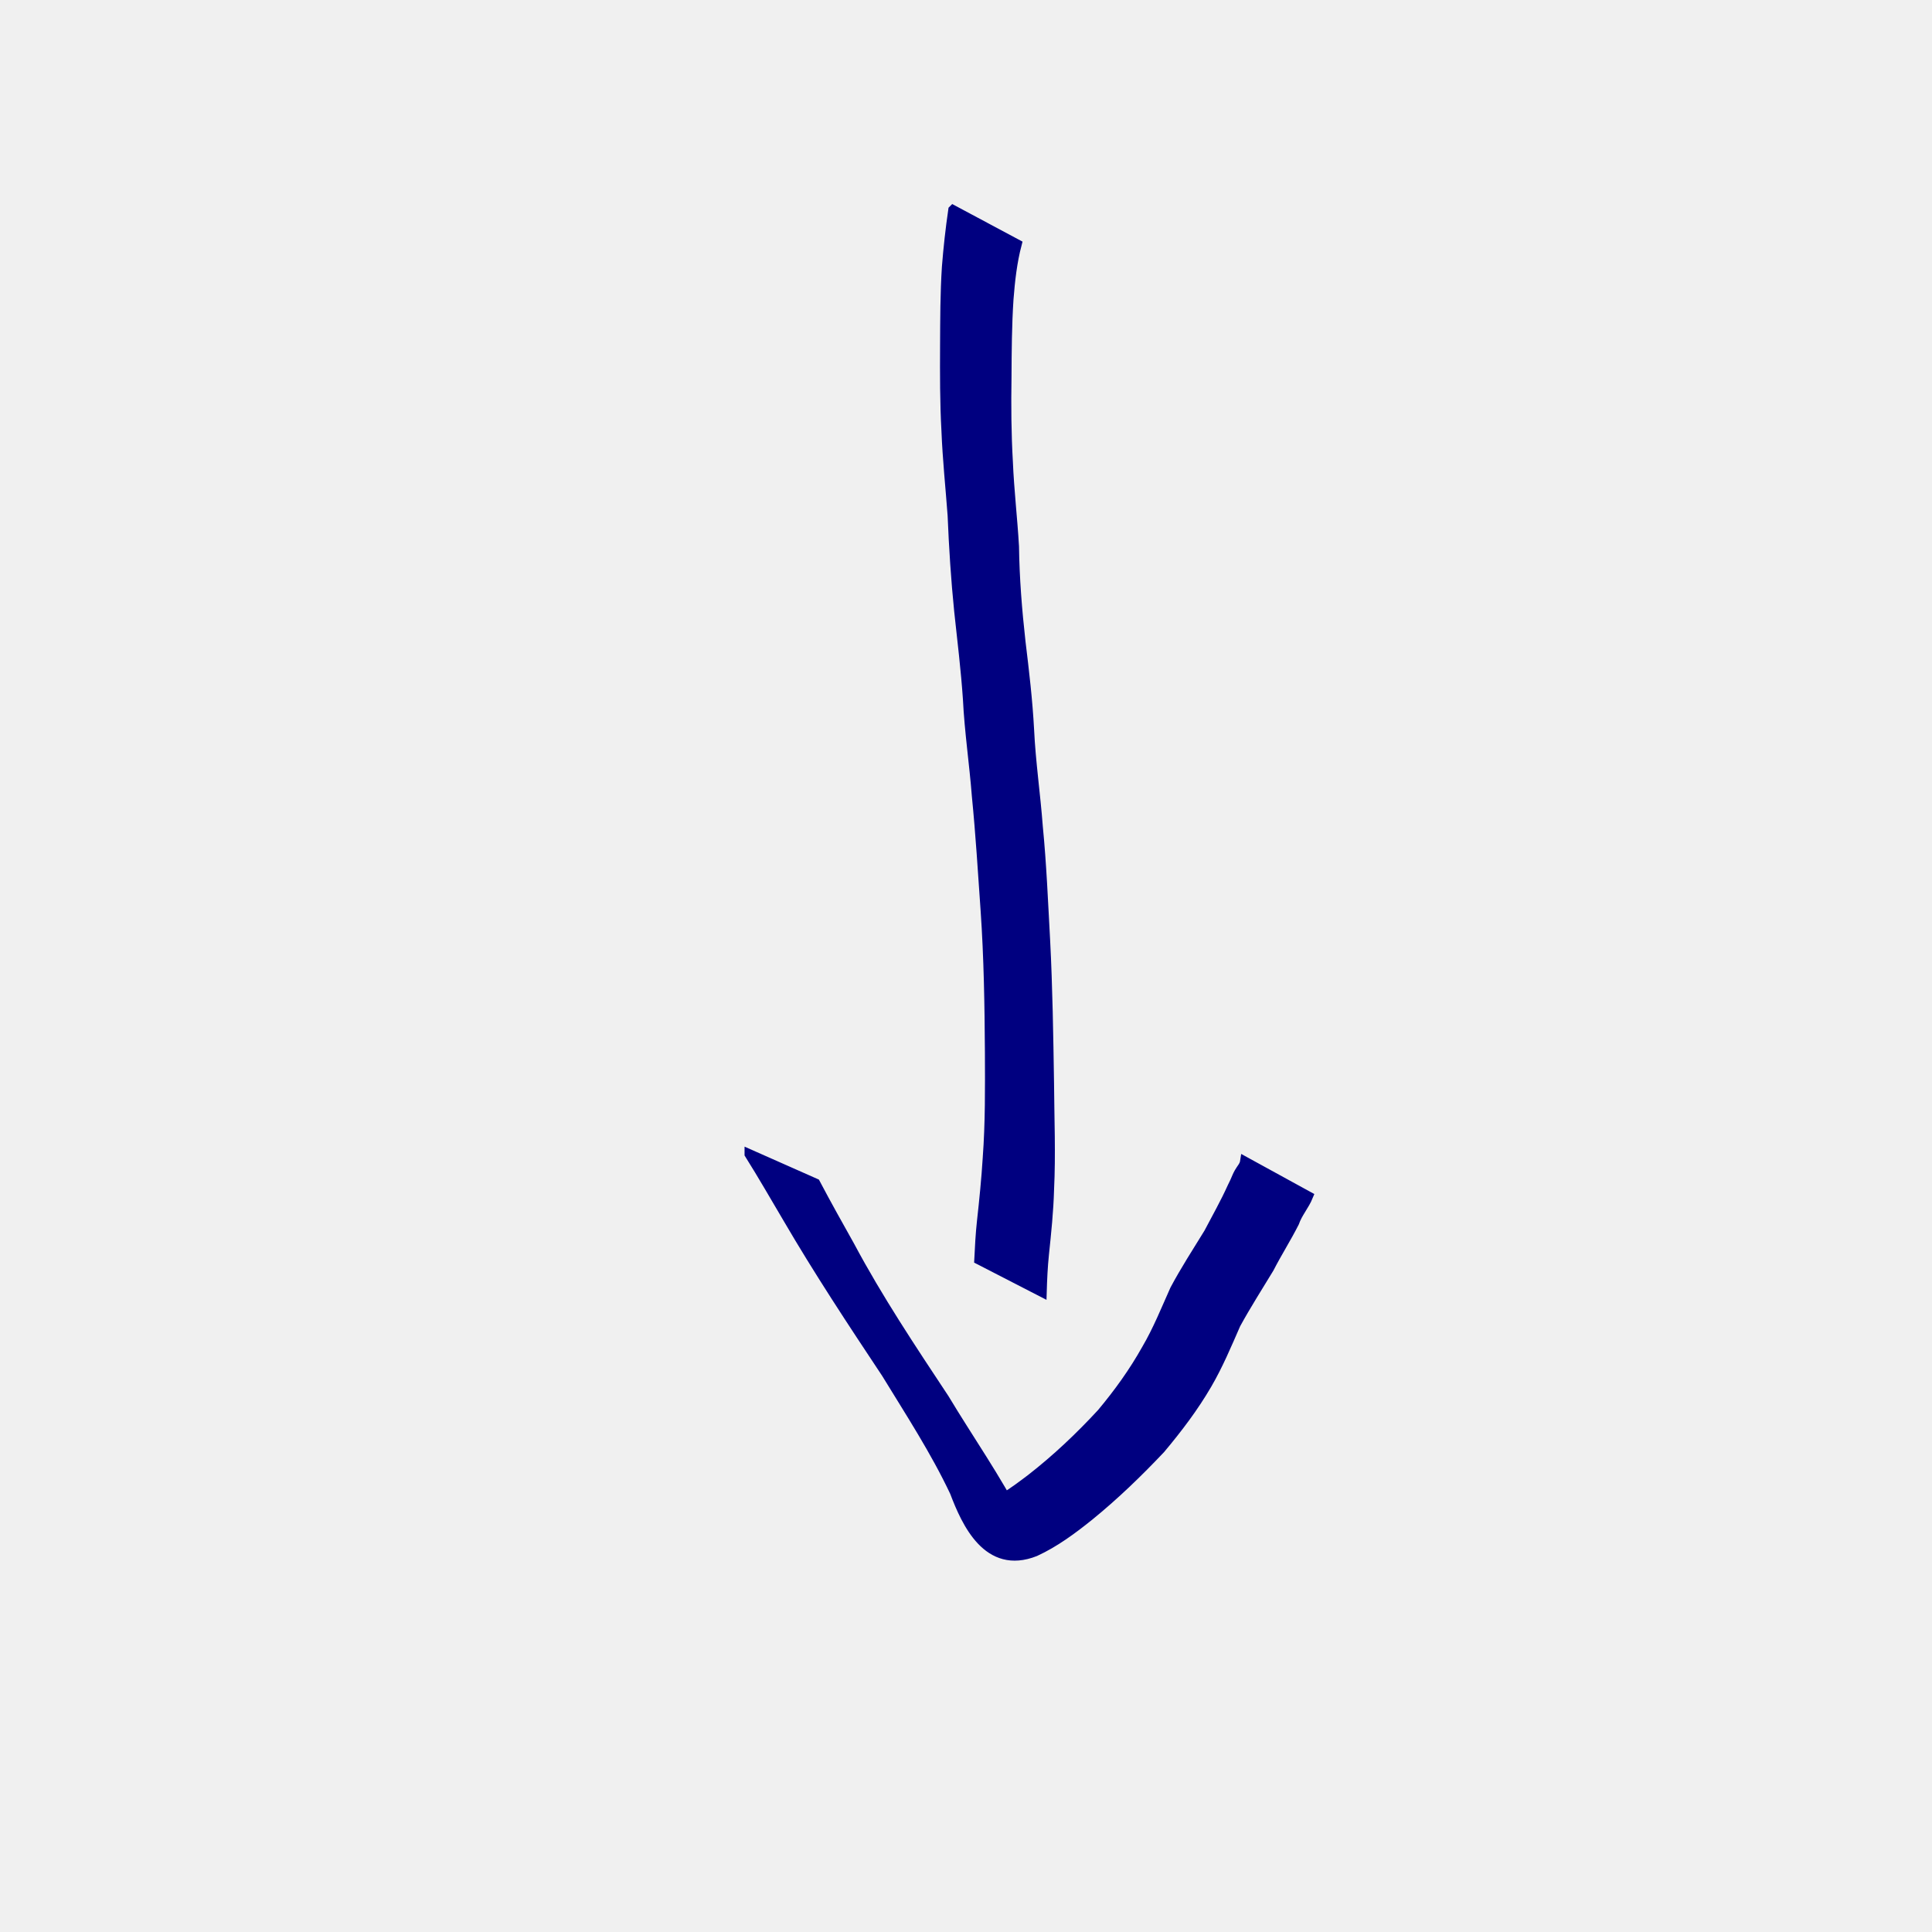
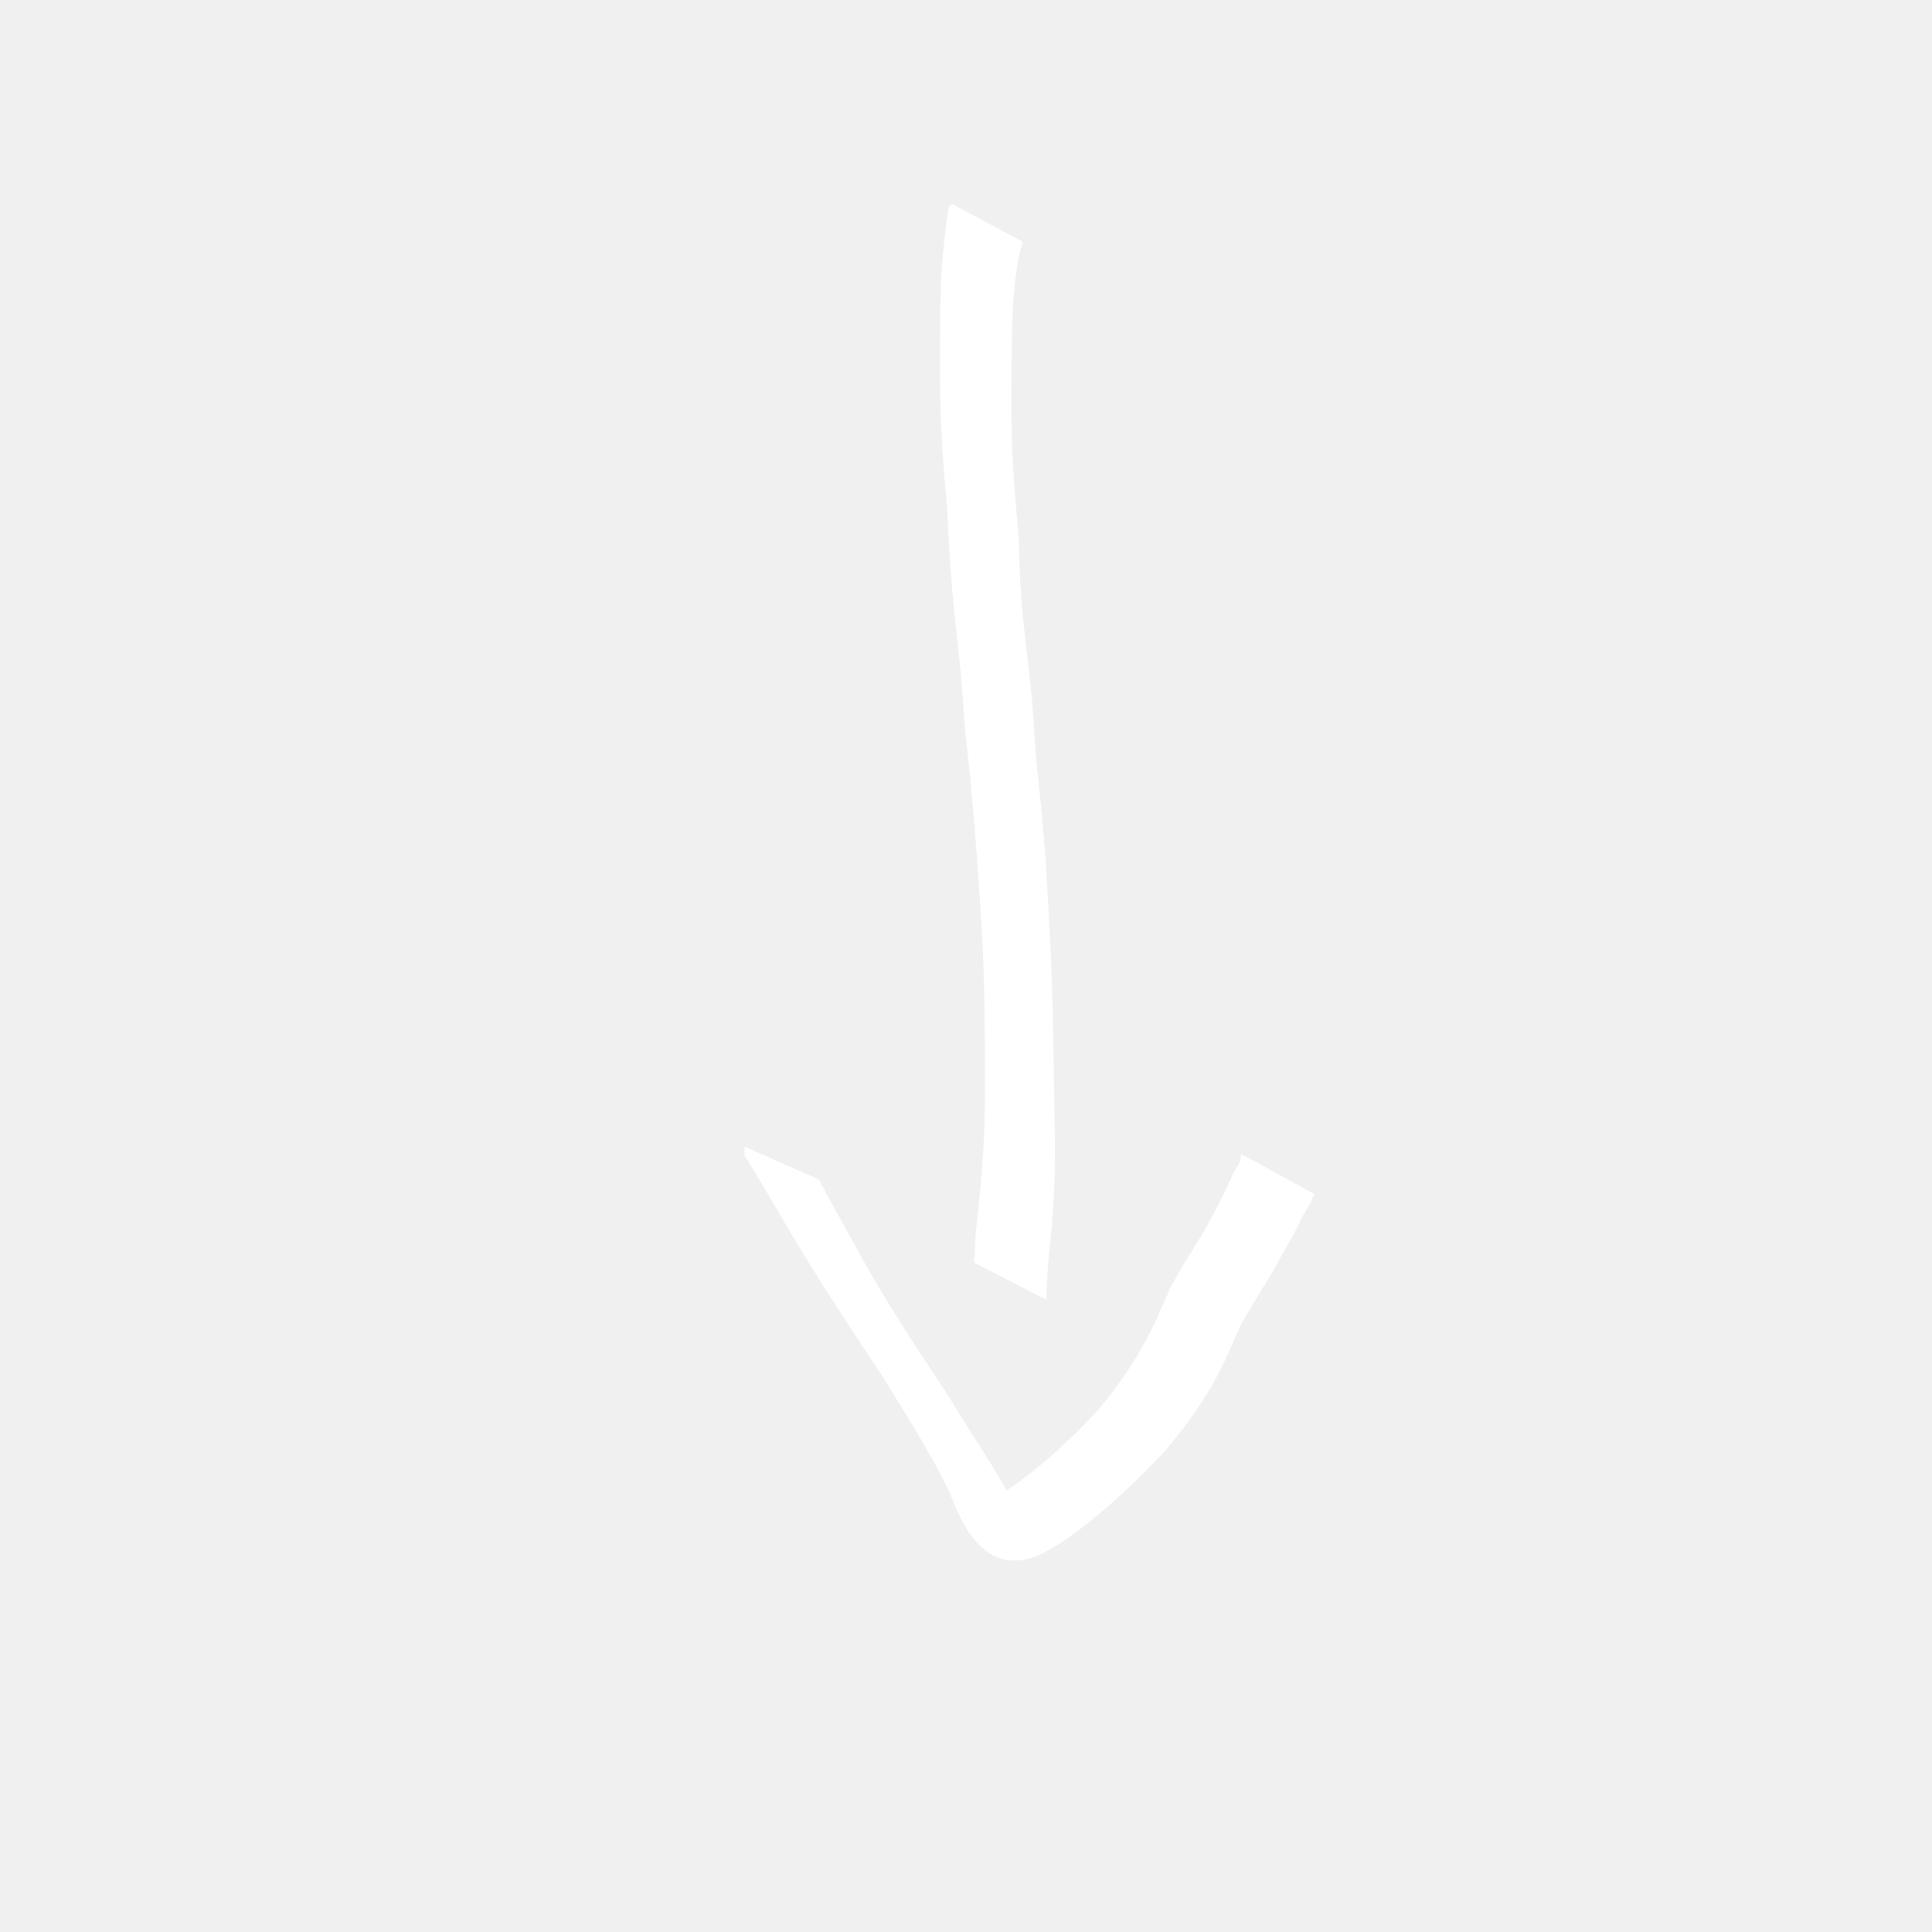
<svg xmlns="http://www.w3.org/2000/svg" width="200" height="200" id="svg2" version="1.1">
  <defs id="defs4" />
  <g id="layer1" transform="translate(0,-852.3622)">
-     <flowRoot xml:space="preserve" id="flowRoot3021" style="font-size:20px;font-style:normal;font-weight:normal;line-height:50%;letter-spacing:0px;word-spacing:0px;fill:#000000;fill-opacity:1;stroke:none;font-family:Sans" transform="translate(-55.55839,892.2632)">
+     <flowRoot xml:space="preserve" id="flowRoot3021" style="font-size:20px;font-style:normal;font-weight:normal;line-height:50%;letter-spacing:0px;word-spacing:0px;fill:#ffffff;fill-opacity:1;stroke:#ffffff;font-family:Sans" transform="translate(-55.55839,892.2632)">
      <flowRegion id="flowRegion3023">
-         <rect id="rect3025" width="66.67" height="49.497" x="218.698" y="135.35" />
+         <rect id="rect3025" width="66.67" height="49.497" x="218.698" y="135.35" style="fill:#ffffff;stroke:#ffffff" />
      </flowRegion>
-       <flowPara id="flowPara3027" style="font-size:56px;font-weight:bold;fill:#000080;stroke:#ececec;-inkscape-font-specification:Sans Bold">3</flowPara>
+       <flowPara id="flowPara3027" style="font-size:56px;font-weight:bold;fill:#ffffff;stroke:#ffffff;-inkscape-font-specification:Sans Bold">3</flowPara>
    </flowRoot>
-     <path style="fill:#000080;stroke:#000080" id="path3205" d="m 98.663,874.101 c -0.285,1.959 -0.502,3.922 -0.658,5.896 -0.175,2.71 -0.176,5.427 -0.189,8.141 -0.013,2.951 -0.022,5.897 0.143,8.845 0.115,2.92 0.423,5.826 0.638,8.74 0.136,3.314 0.346,6.621 0.682,9.921 0.324,3.029 0.696,6.048 0.902,9.089 0.164,3.355 0.666,6.681 0.925,10.03 0.391,3.934 0.63,7.88 0.905,11.823 0.338,4.905 0.417,9.821 0.447,14.736 0.014,3.639 0.042,7.278 -0.226,10.908 -0.136,2.198 -0.356,4.384 -0.599,6.572 -0.146,1.318 -0.209,2.643 -0.276,3.967 0,0 6.499,3.345 6.499,3.345 l 0,0 c 0.039,-1.313 0.098,-2.626 0.234,-3.933 0.232,-2.213 0.464,-4.422 0.525,-6.649 0.18,-3.693 0.024,-7.386 -0.002,-11.082 -0.078,-4.919 -0.151,-9.84 -0.404,-14.755 -0.217,-3.922 -0.373,-7.85 -0.758,-11.76 -0.249,-3.342 -0.741,-6.659 -0.9,-10.005 -0.161,-3.055 -0.52,-6.085 -0.889,-9.12 -0.368,-3.286 -0.631,-6.577 -0.675,-9.886 -0.17,-2.914 -0.512,-5.813 -0.633,-8.73 -0.17,-2.93 -0.191,-5.86 -0.143,-8.794 0.014,-2.692 0.03,-5.386 0.207,-8.073 0.149,-1.919 0.361,-3.829 0.85,-5.696 0,0 -6.604,-3.531 -6.604,-3.531 z" />
-     <path style="fill:#000080;stroke:#000080" id="path3207" d="m 77.576,971.832 c 1.374,2.187 2.658,4.43 3.973,6.653 3.195,5.477 6.688,10.761 10.195,16.04 2.464,4.029 5.062,8.005 7.082,12.284 1.206,3.178 3.419,8.117 8.327,6.17 2.04,-0.94 3.867,-2.296 5.61,-3.698 2.618,-2.129 5.049,-4.479 7.365,-6.93 1.774,-2.114 3.444,-4.309 4.832,-6.697 1.158,-1.987 2.05,-4.12 2.972,-6.224 1.08,-1.972 2.292,-3.87 3.458,-5.793 0.819,-1.6 1.792,-3.119 2.601,-4.723 0.338,-0.981 1.053,-1.775 1.438,-2.721 0,0 -6.554,-3.592 -6.554,-3.592 l 0,0 c -0.069,0.451 -0.382,0.746 -0.603,1.139 -0.216,0.384 -0.277,0.598 -0.46,0.993 -0.082,0.179 -0.172,0.354 -0.258,0.531 -0.727,1.617 -1.609,3.165 -2.43,4.735 -1.193,1.943 -2.437,3.86 -3.51,5.872 -0.929,2.075 -1.779,4.199 -2.932,6.162 -1.318,2.357 -2.899,4.549 -4.631,6.621 -2.267,2.455 -4.7,4.761 -7.341,6.813 -1.715,1.293 -3.539,2.675 -5.648,3.225 -2.671,-0.548 -0.616,-0.169 5.705,3.576 0.106,0.063 -0.213,-0.133 -0.292,-0.228 -0.536,-0.646 -0.706,-1.549 -1.102,-2.266 -2.239,-4.374 -5.08,-8.408 -7.607,-12.614 -3.423,-5.174 -6.869,-10.333 -9.791,-15.814 -1.206,-2.152 -2.413,-4.304 -3.564,-6.486 0,0 -6.835,-3.029 -6.835,-3.029 z" />
+     <path style="fill:#ffffff;stroke:#ffffff" id="path3205" d="m 98.663,874.101 c -0.285,1.959 -0.502,3.922 -0.658,5.896 -0.175,2.71 -0.176,5.427 -0.189,8.141 -0.013,2.951 -0.022,5.897 0.143,8.845 0.115,2.92 0.423,5.826 0.638,8.74 0.136,3.314 0.346,6.621 0.682,9.921 0.324,3.029 0.696,6.048 0.902,9.089 0.164,3.355 0.666,6.681 0.925,10.03 0.391,3.934 0.63,7.88 0.905,11.823 0.338,4.905 0.417,9.821 0.447,14.736 0.014,3.639 0.042,7.278 -0.226,10.908 -0.136,2.198 -0.356,4.384 -0.599,6.572 -0.146,1.318 -0.209,2.643 -0.276,3.967 0,0 6.499,3.345 6.499,3.345 l 0,0 c 0.039,-1.313 0.098,-2.626 0.234,-3.933 0.232,-2.213 0.464,-4.422 0.525,-6.649 0.18,-3.693 0.024,-7.386 -0.002,-11.082 -0.078,-4.919 -0.151,-9.84 -0.404,-14.755 -0.217,-3.922 -0.373,-7.85 -0.758,-11.76 -0.249,-3.342 -0.741,-6.659 -0.9,-10.005 -0.161,-3.055 -0.52,-6.085 -0.889,-9.12 -0.368,-3.286 -0.631,-6.577 -0.675,-9.886 -0.17,-2.914 -0.512,-5.813 -0.633,-8.73 -0.17,-2.93 -0.191,-5.86 -0.143,-8.794 0.014,-2.692 0.03,-5.386 0.207,-8.073 0.149,-1.919 0.361,-3.829 0.85,-5.696 0,0 -6.604,-3.531 -6.604,-3.531 z" />
+     <path style="fill:#ffffff;stroke:#ffffff" id="path3207" d="m 77.576,971.832 c 1.374,2.187 2.658,4.43 3.973,6.653 3.195,5.477 6.688,10.761 10.195,16.04 2.464,4.029 5.062,8.005 7.082,12.284 1.206,3.178 3.419,8.117 8.327,6.17 2.04,-0.94 3.867,-2.296 5.61,-3.698 2.618,-2.129 5.049,-4.479 7.365,-6.93 1.774,-2.114 3.444,-4.309 4.832,-6.697 1.158,-1.987 2.05,-4.12 2.972,-6.224 1.08,-1.972 2.292,-3.87 3.458,-5.793 0.819,-1.6 1.792,-3.119 2.601,-4.723 0.338,-0.981 1.053,-1.775 1.438,-2.721 0,0 -6.554,-3.592 -6.554,-3.592 l 0,0 c -0.069,0.451 -0.382,0.746 -0.603,1.139 -0.216,0.384 -0.277,0.598 -0.46,0.993 -0.082,0.179 -0.172,0.354 -0.258,0.531 -0.727,1.617 -1.609,3.165 -2.43,4.735 -1.193,1.943 -2.437,3.86 -3.51,5.872 -0.929,2.075 -1.779,4.199 -2.932,6.162 -1.318,2.357 -2.899,4.549 -4.631,6.621 -2.267,2.455 -4.7,4.761 -7.341,6.813 -1.715,1.293 -3.539,2.675 -5.648,3.225 -2.671,-0.548 -0.616,-0.169 5.705,3.576 0.106,0.063 -0.213,-0.133 -0.292,-0.228 -0.536,-0.646 -0.706,-1.549 -1.102,-2.266 -2.239,-4.374 -5.08,-8.408 -7.607,-12.614 -3.423,-5.174 -6.869,-10.333 -9.791,-15.814 -1.206,-2.152 -2.413,-4.304 -3.564,-6.486 0,0 -6.835,-3.029 -6.835,-3.029 z" />
  </g>
</svg>
